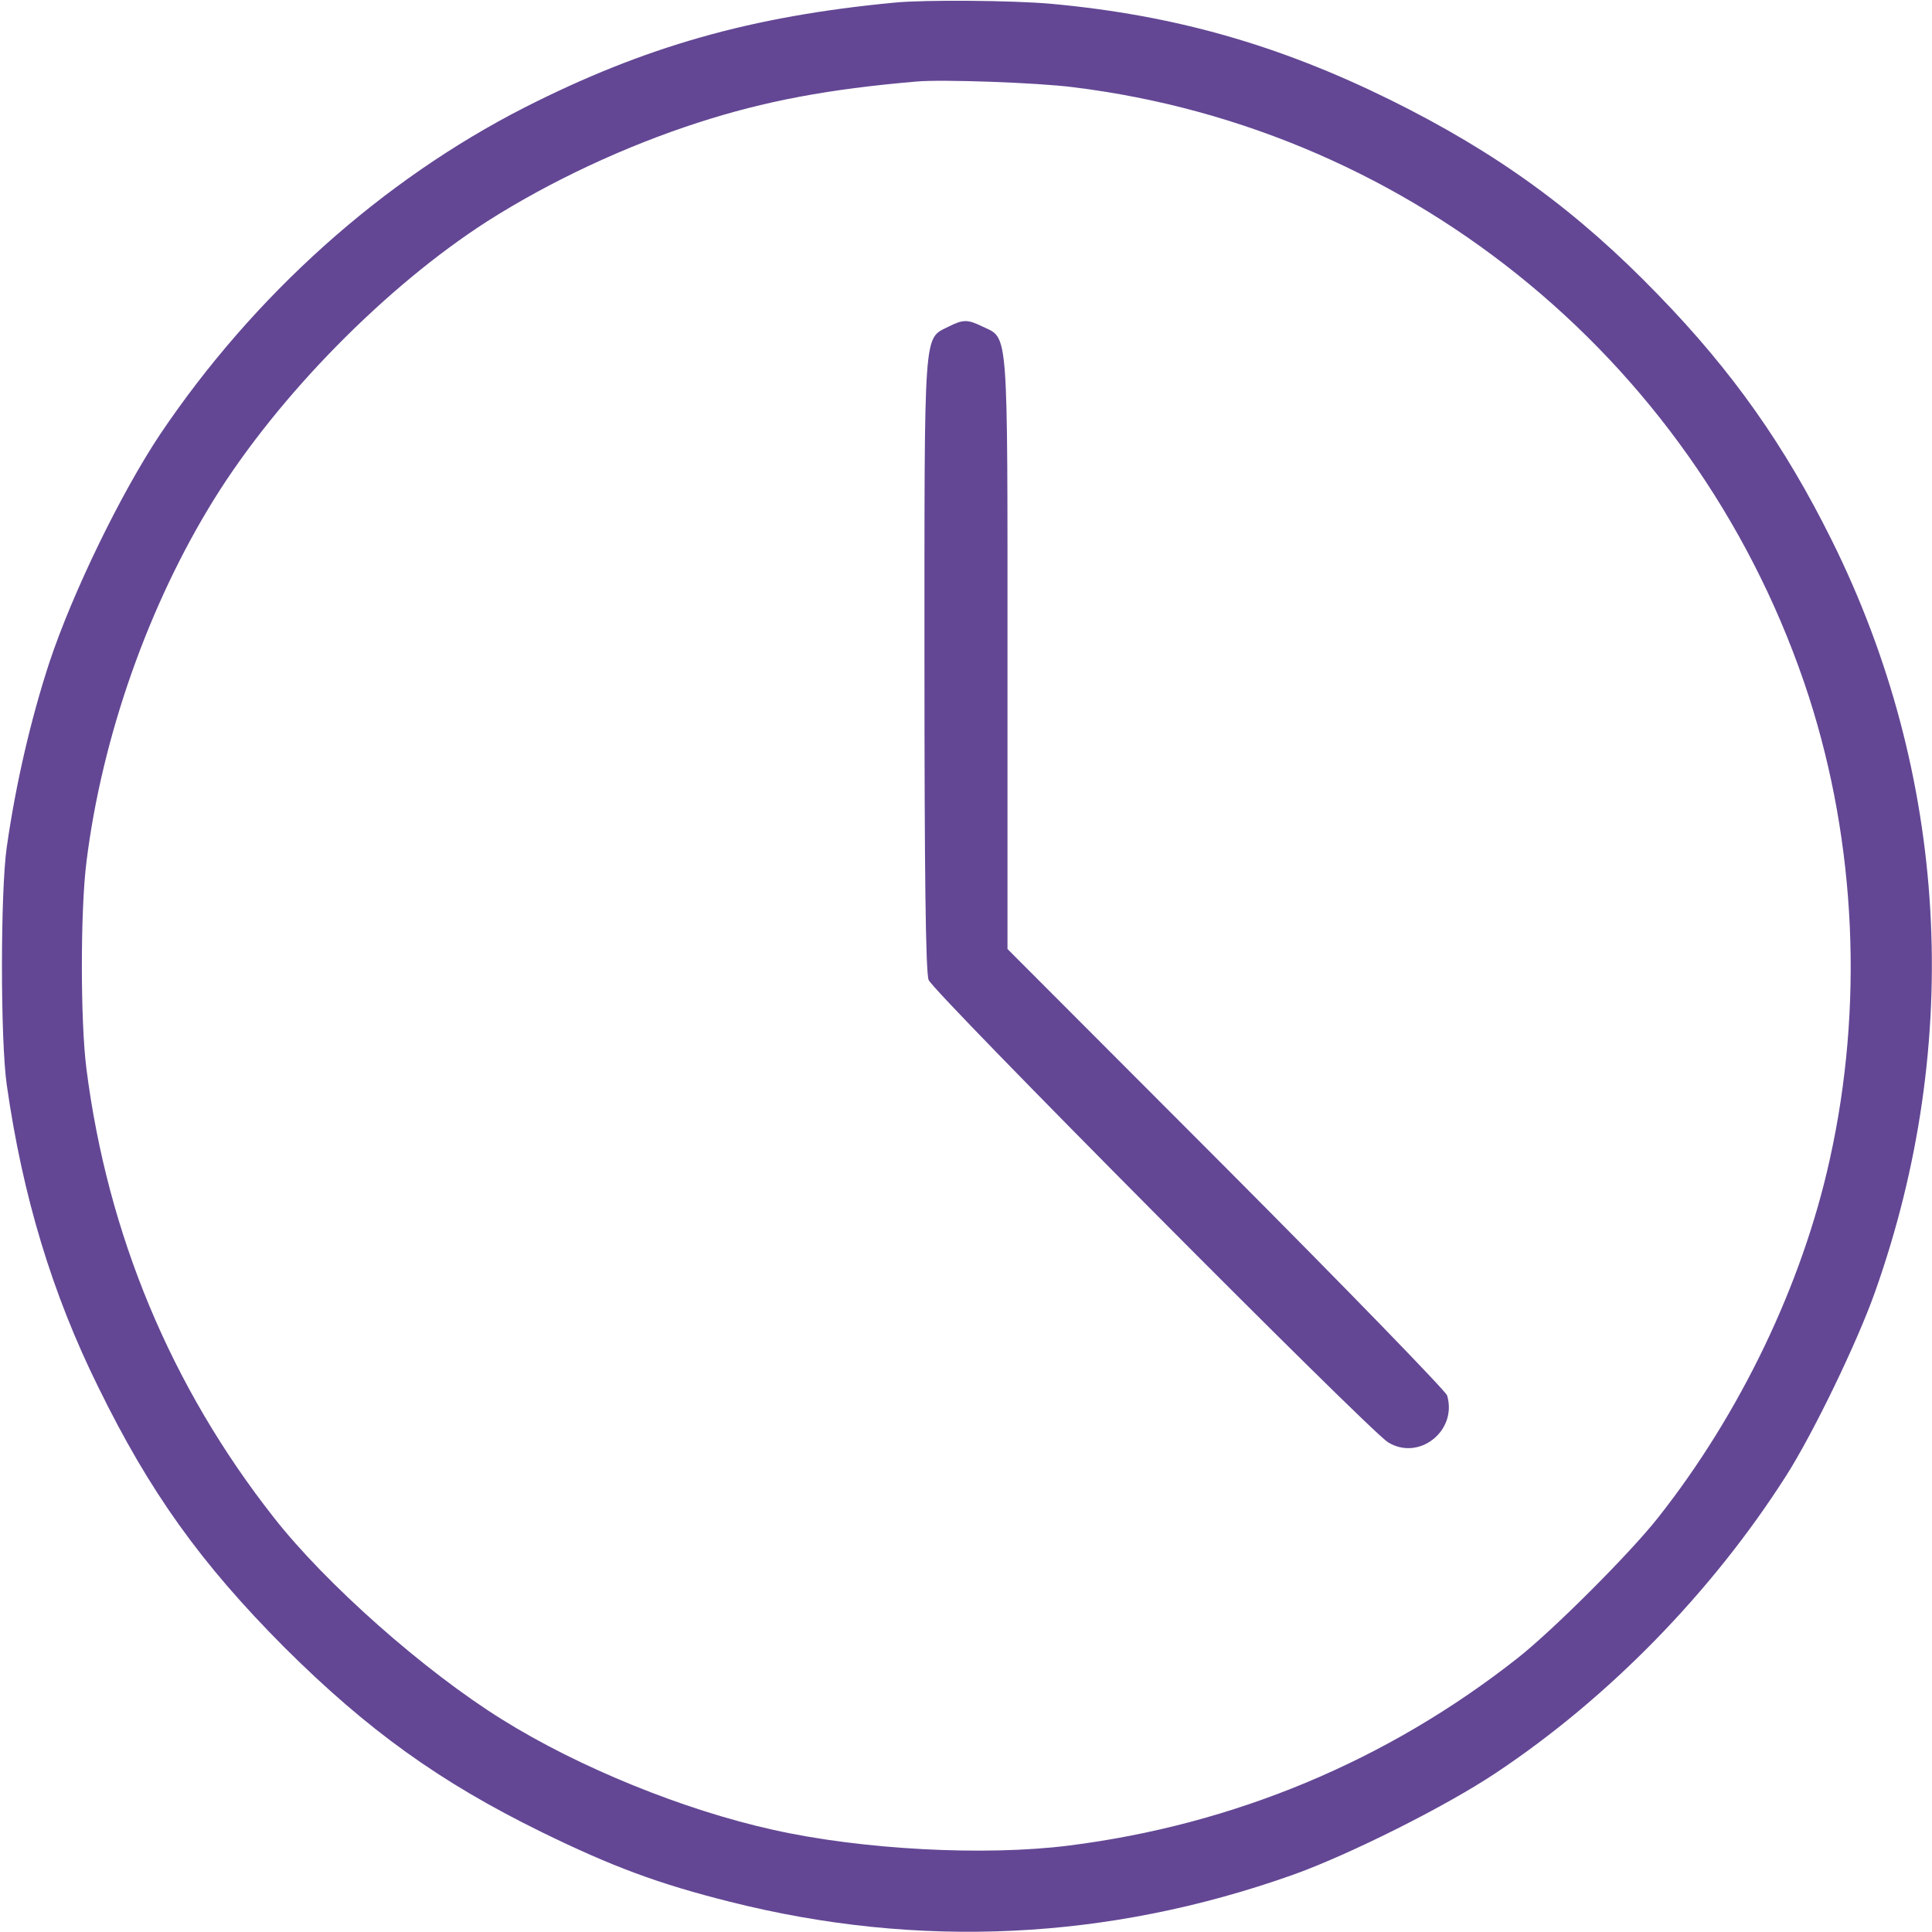
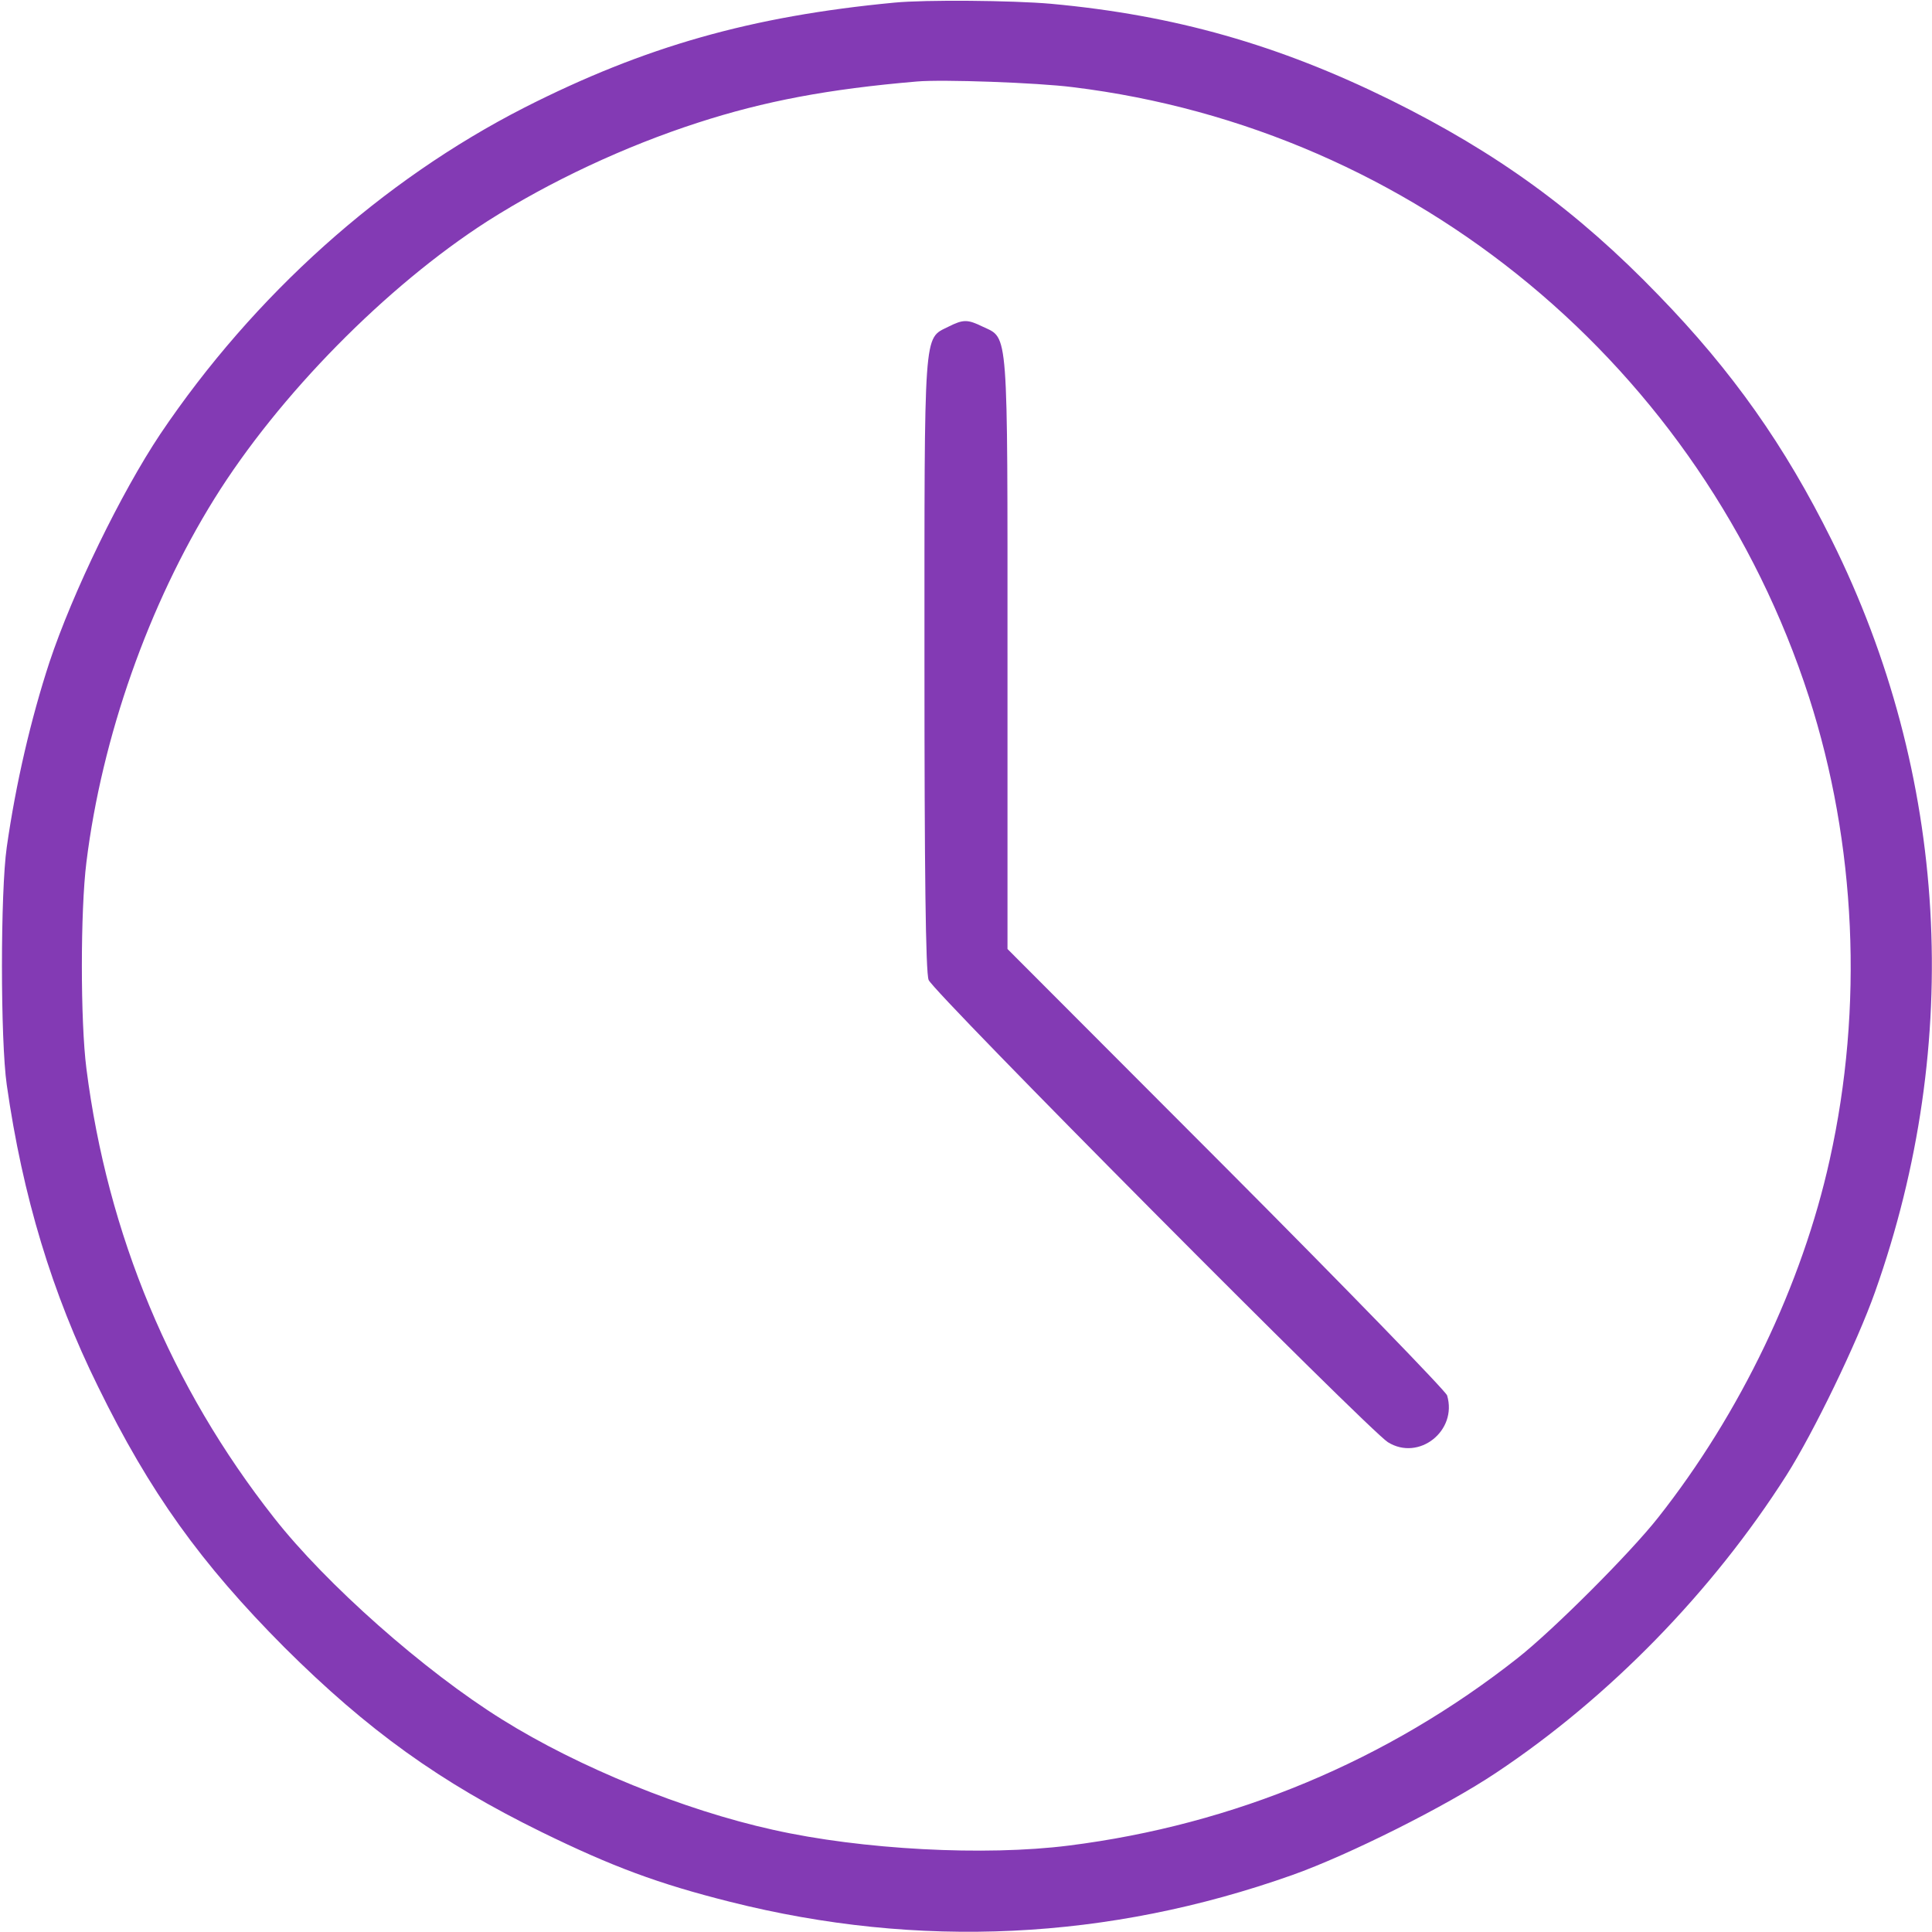
<svg xmlns="http://www.w3.org/2000/svg" width="44" height="44" viewBox="0 0 44 44" fill="none">
-   <path d="M20.367 0.06C17.11 0.37 14.687 1.057 11.945 2.449C8.697 4.108 5.783 6.72 3.652 9.883C2.758 11.223 1.658 13.484 1.126 15.082C0.704 16.371 0.361 17.841 0.154 19.293C0.008 20.307 0.008 23.693 0.154 24.707C0.515 27.242 1.186 29.459 2.234 31.582C3.412 33.988 4.572 35.604 6.479 37.52C8.379 39.411 10.02 40.588 12.332 41.723C13.947 42.513 14.987 42.9 16.629 43.313C20.926 44.395 25.24 44.189 29.433 42.702C30.714 42.247 32.931 41.138 34.074 40.373C36.644 38.663 38.998 36.248 40.683 33.602C41.301 32.63 42.298 30.568 42.702 29.425C44.722 23.736 44.369 17.634 41.714 12.298C40.648 10.149 39.454 8.456 37.778 6.729C35.922 4.804 34.1 3.481 31.668 2.277C29.124 1.023 26.752 0.344 23.933 0.086C23.057 0.009 21.072 -0.009 20.367 0.06ZM24.432 1.985C32.226 2.939 38.766 8.362 41.198 15.873C42.273 19.216 42.444 22.937 41.671 26.409C41.044 29.253 39.634 32.192 37.761 34.564C37.125 35.372 35.372 37.125 34.564 37.761C31.599 40.099 28.101 41.559 24.337 42.032C22.43 42.273 19.628 42.127 17.6 41.671C15.58 41.224 13.183 40.253 11.438 39.162C9.668 38.062 7.425 36.077 6.239 34.564C3.893 31.582 2.449 28.11 1.968 24.337C1.83 23.263 1.83 20.737 1.968 19.637C2.32 16.784 3.386 13.767 4.881 11.361C6.351 8.998 8.8 6.514 11.103 5.036C12.521 4.134 14.223 3.334 15.898 2.793C17.411 2.303 18.863 2.028 20.883 1.856C21.458 1.805 23.624 1.882 24.432 1.985Z" fill="#634794" />
-   <path d="M21.596 7.442C21.029 7.726 21.054 7.417 21.054 15.108C21.054 19.774 21.08 22.155 21.149 22.318C21.243 22.584 31.161 32.562 31.608 32.845C32.312 33.284 33.197 32.588 32.957 31.78C32.922 31.677 30.654 29.339 27.921 26.598L22.945 21.613V14.876C22.945 7.417 22.971 7.717 22.386 7.442C22.034 7.27 21.939 7.27 21.596 7.442Z" fill="#634794" />
+   <path d="M20.367 0.06C17.11 0.37 14.687 1.057 11.945 2.449C8.697 4.108 5.783 6.72 3.652 9.883C2.758 11.223 1.658 13.484 1.126 15.082C0.704 16.371 0.361 17.841 0.154 19.293C0.008 20.307 0.008 23.693 0.154 24.707C0.515 27.242 1.186 29.459 2.234 31.582C3.412 33.988 4.572 35.604 6.479 37.52C8.379 39.411 10.02 40.588 12.332 41.723C13.947 42.513 14.987 42.9 16.629 43.313C20.926 44.395 25.24 44.189 29.433 42.702C30.714 42.247 32.931 41.138 34.074 40.373C36.644 38.663 38.998 36.248 40.683 33.602C41.301 32.63 42.298 30.568 42.702 29.425C44.722 23.736 44.369 17.634 41.714 12.298C40.648 10.149 39.454 8.456 37.778 6.729C35.922 4.804 34.1 3.481 31.668 2.277C29.124 1.023 26.752 0.344 23.933 0.086C23.057 0.009 21.072 -0.009 20.367 0.06ZM24.432 1.985C32.226 2.939 38.766 8.362 41.198 15.873C42.273 19.216 42.444 22.937 41.671 26.409C41.044 29.253 39.634 32.192 37.761 34.564C37.125 35.372 35.372 37.125 34.564 37.761C31.599 40.099 28.101 41.559 24.337 42.032C22.43 42.273 19.628 42.127 17.6 41.671C15.58 41.224 13.183 40.253 11.438 39.162C9.668 38.062 7.425 36.077 6.239 34.564C3.893 31.582 2.449 28.11 1.968 24.337C1.83 23.263 1.83 20.737 1.968 19.637C2.32 16.784 3.386 13.767 4.881 11.361C6.351 8.998 8.8 6.514 11.103 5.036C12.521 4.134 14.223 3.334 15.898 2.793C17.411 2.303 18.863 2.028 20.883 1.856C21.458 1.805 23.624 1.882 24.432 1.985Z" fill="#833AB4" />
+   <path d="M21.596 7.442C21.029 7.726 21.054 7.417 21.054 15.108C21.054 19.774 21.08 22.155 21.149 22.318C21.243 22.584 31.161 32.562 31.608 32.845C32.312 33.284 33.197 32.588 32.957 31.78C32.922 31.677 30.654 29.339 27.921 26.598L22.945 21.613V14.876C22.945 7.417 22.971 7.717 22.386 7.442C22.034 7.27 21.939 7.27 21.596 7.442Z" fill="#833AB4" />
</svg>
